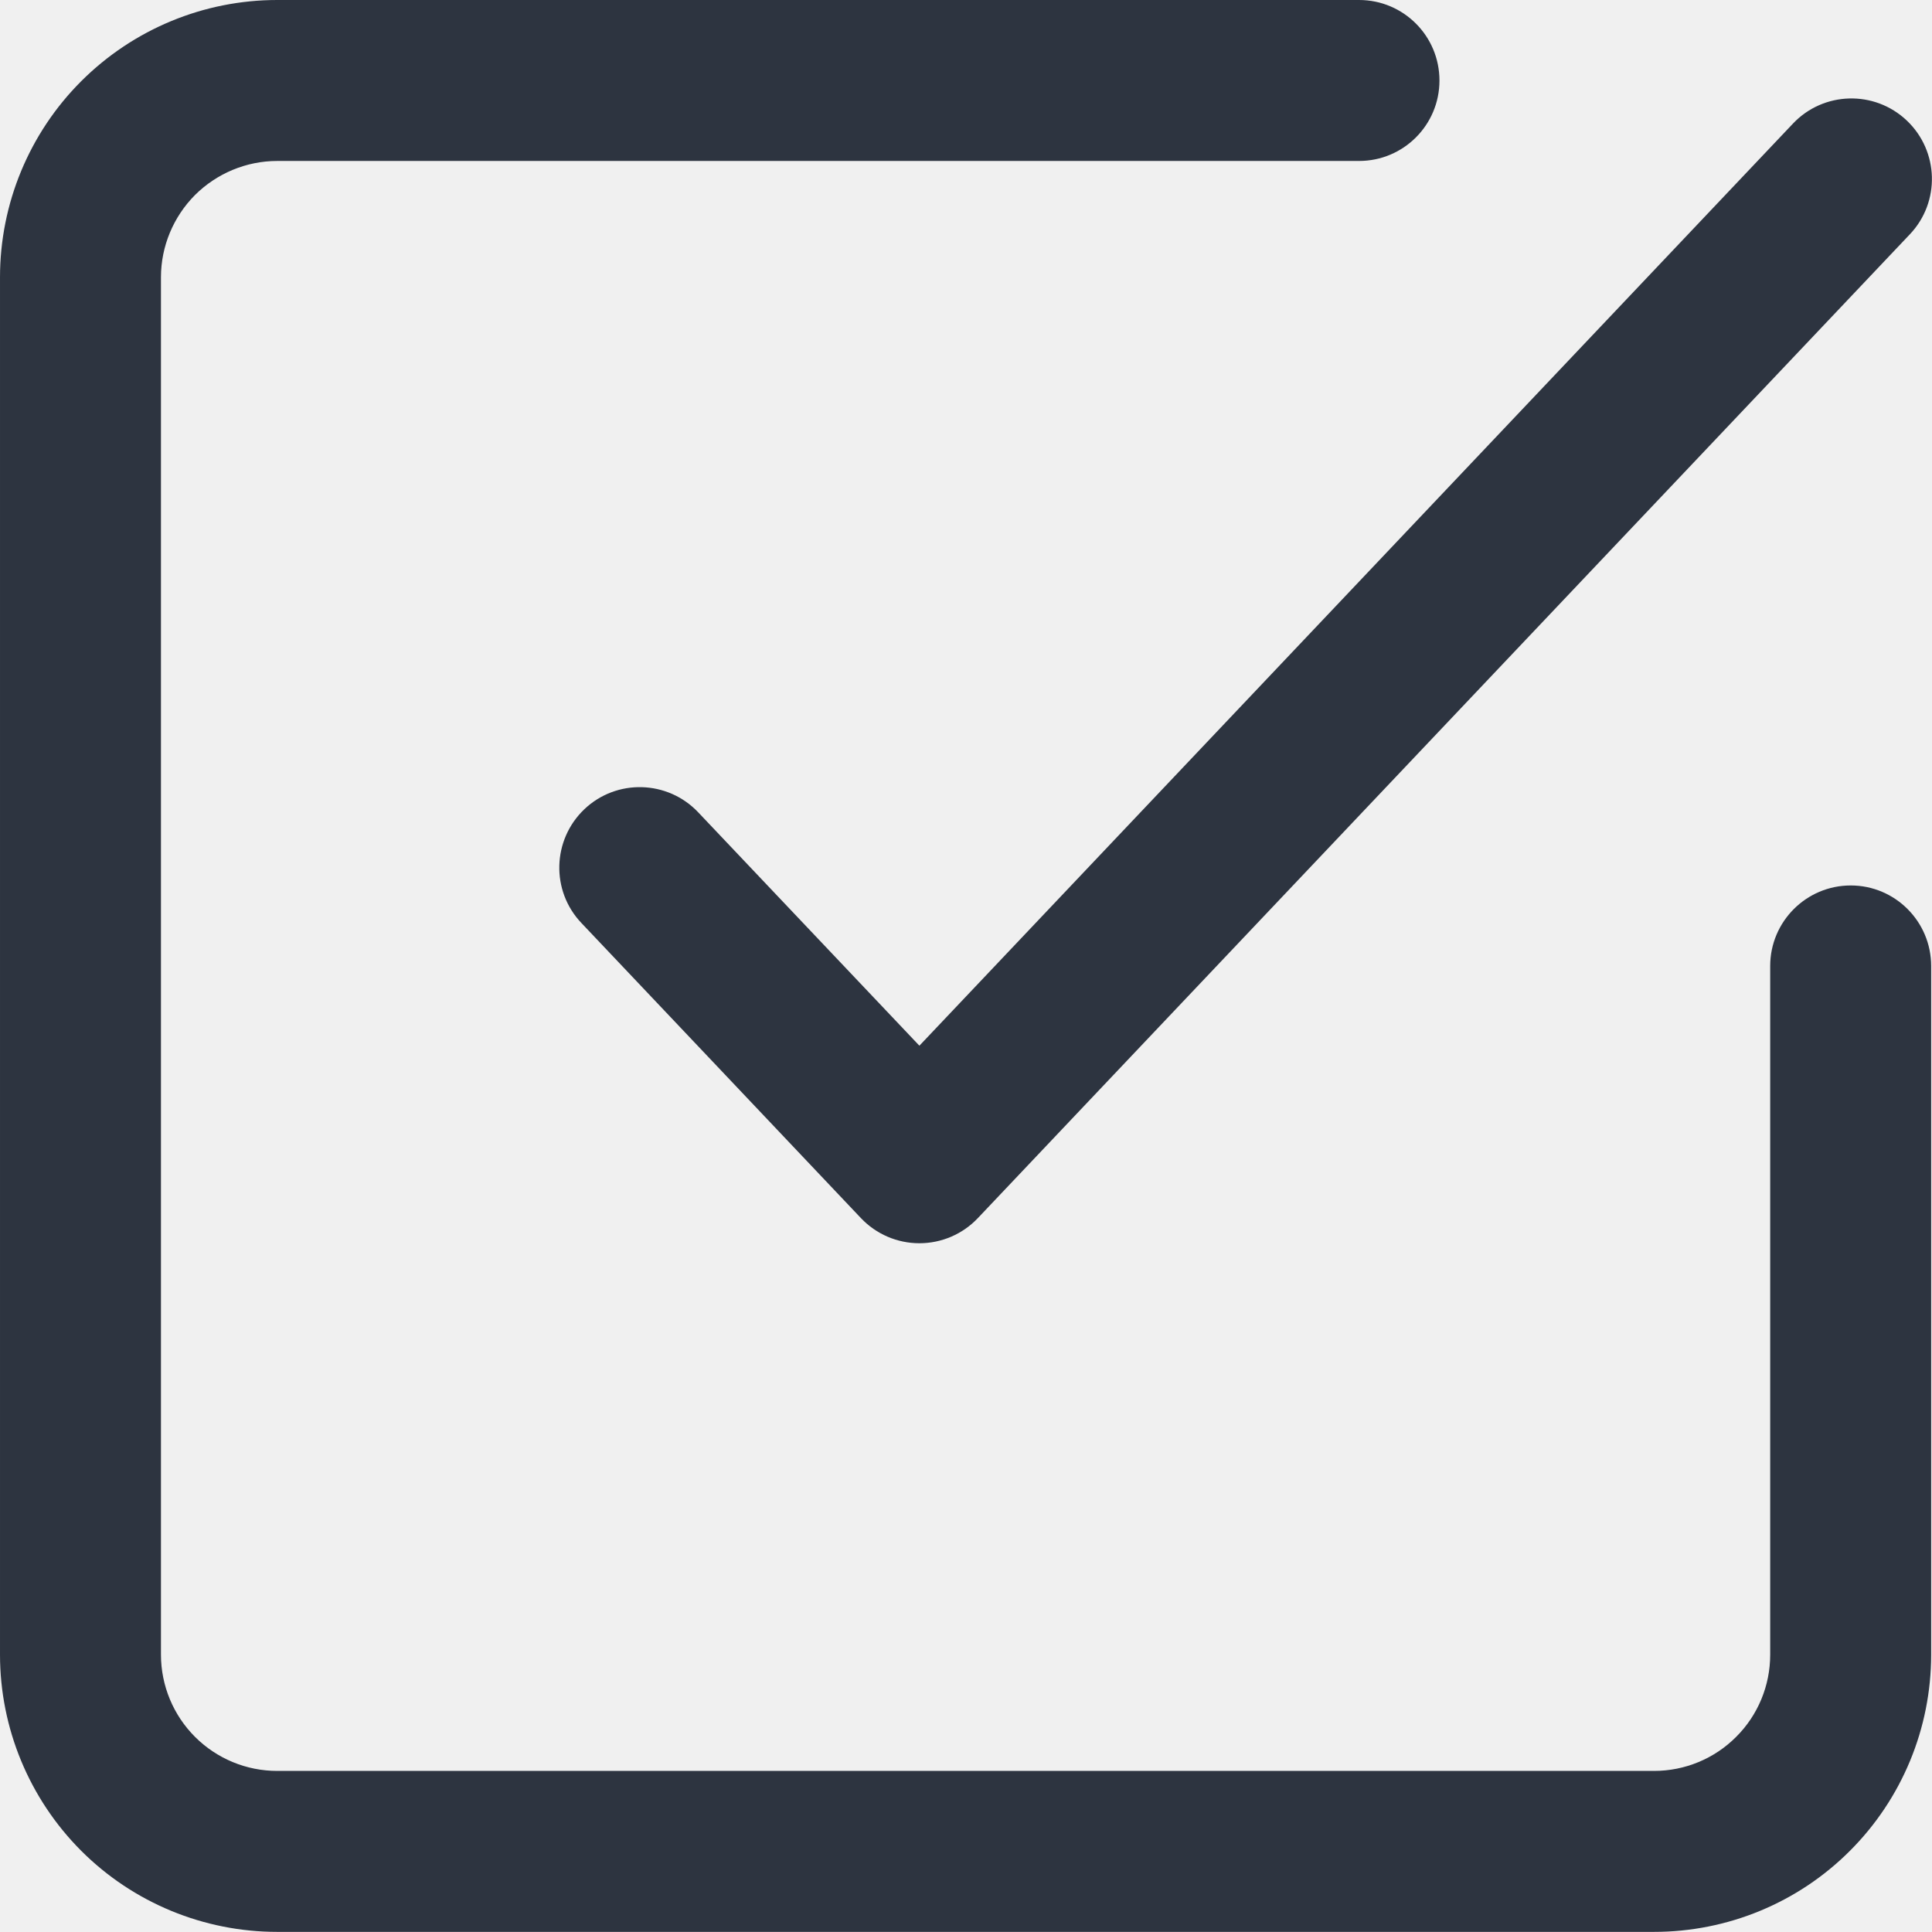
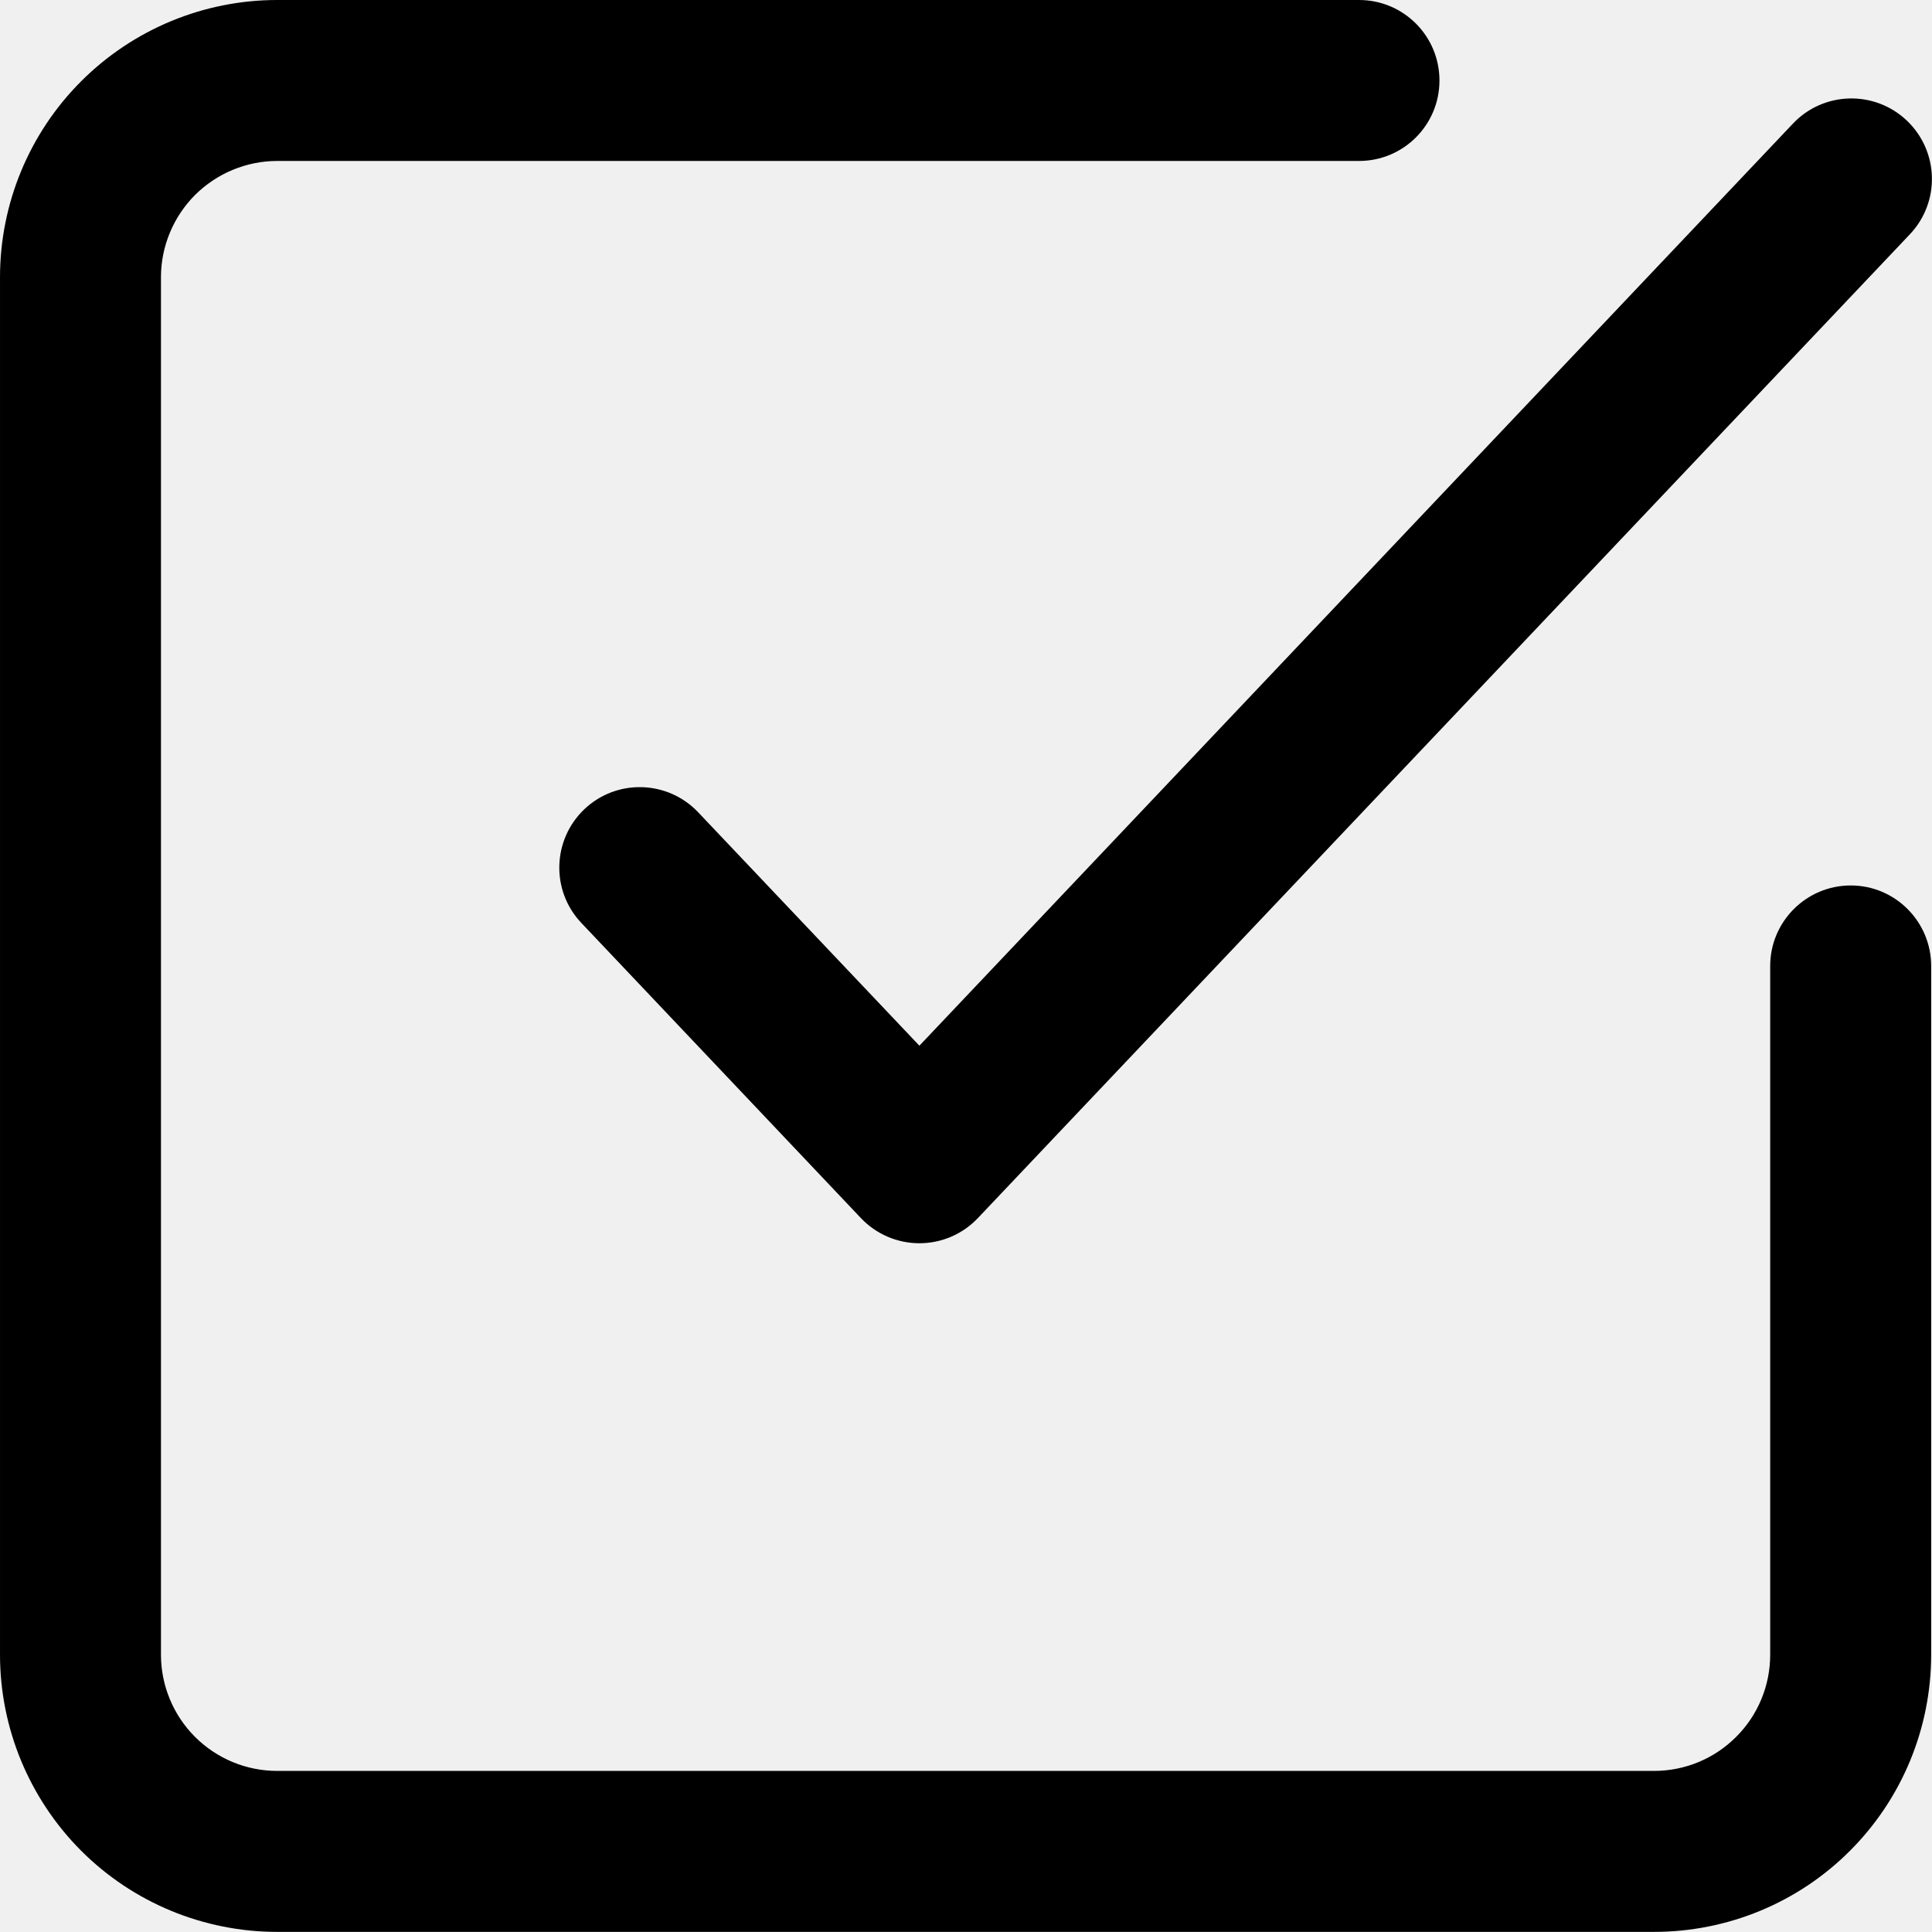
- <svg xmlns="http://www.w3.org/2000/svg" width="16" height="16" viewBox="0 0 16 16" fill="none">
+ <svg xmlns="http://www.w3.org/2000/svg" width="16" height="16" viewBox="0 0 16 16" fill="currentColor">
  <g clip-path="url(#clip0_54_1759)">
    <g clip-path="url(#clip1_54_1759)">
-       <path fill-rule="evenodd" clip-rule="evenodd" d="M1.615 1.615C1.796 1.435 2.041 1.333 2.296 1.333H11.255C11.623 1.333 11.921 1.035 11.921 0.667C11.921 0.298 11.623 0 11.255 0H2.296C1.687 0 1.103 0.242 0.672 0.673C0.242 1.103 6.10352e-05 1.687 6.10352e-05 2.296V13.703C6.10352e-05 14.312 0.242 14.896 0.672 15.327C1.103 15.758 1.687 15.999 2.296 15.999H13.698C14.307 15.999 14.891 15.758 15.321 15.327C15.752 14.896 15.993 14.312 15.993 13.703V8C15.993 7.632 15.695 7.333 15.327 7.333C14.959 7.333 14.66 7.632 14.66 8V13.703C14.66 13.959 14.559 14.204 14.378 14.384C14.198 14.565 13.953 14.666 13.698 14.666H2.296C2.041 14.666 1.796 14.565 1.615 14.384C1.435 14.204 1.333 13.959 1.333 13.703V2.296C1.333 2.041 1.435 1.796 1.615 1.615ZM15.817 1.94C16.07 1.673 16.058 1.251 15.791 0.998C15.524 0.745 15.102 0.756 14.849 1.023L7.614 8.66L5.782 6.727C5.529 6.46 5.107 6.448 4.84 6.701C4.573 6.955 4.561 7.377 4.815 7.644L7.13 10.088C7.256 10.221 7.431 10.296 7.614 10.296C7.797 10.296 7.972 10.221 8.098 10.088L15.817 1.94Z" fill="#2D3440" />
+       <path fill-rule="evenodd" clip-rule="evenodd" d="M1.615 1.615C1.796 1.435 2.041 1.333 2.296 1.333H11.255C11.623 1.333 11.921 1.035 11.921 0.667C11.921 0.298 11.623 0 11.255 0H2.296C1.687 0 1.103 0.242 0.672 0.673C0.242 1.103 6.10352e-05 1.687 6.10352e-05 2.296V13.703C6.10352e-05 14.312 0.242 14.896 0.672 15.327C1.103 15.758 1.687 15.999 2.296 15.999H13.698C14.307 15.999 14.891 15.758 15.321 15.327C15.752 14.896 15.993 14.312 15.993 13.703V8C15.993 7.632 15.695 7.333 15.327 7.333C14.959 7.333 14.66 7.632 14.66 8V13.703C14.66 13.959 14.559 14.204 14.378 14.384C14.198 14.565 13.953 14.666 13.698 14.666H2.296C2.041 14.666 1.796 14.565 1.615 14.384C1.435 14.204 1.333 13.959 1.333 13.703V2.296C1.333 2.041 1.435 1.796 1.615 1.615ZM15.817 1.94C16.07 1.673 16.058 1.251 15.791 0.998C15.524 0.745 15.102 0.756 14.849 1.023L7.614 8.66L5.782 6.727C5.529 6.46 5.107 6.448 4.84 6.701C4.573 6.955 4.561 7.377 4.815 7.644L7.13 10.088C7.256 10.221 7.431 10.296 7.614 10.296C7.797 10.296 7.972 10.221 8.098 10.088L15.817 1.94Z" fill="currentColor" />
    </g>
  </g>
  <defs>
    <clipPath id="clip0_54_1759">
      <rect width="16" height="16" fill="white" />
    </clipPath>
    <clipPath id="clip1_54_1759">
      <rect width="16" height="16" fill="white" />
    </clipPath>
  </defs>
</svg>
